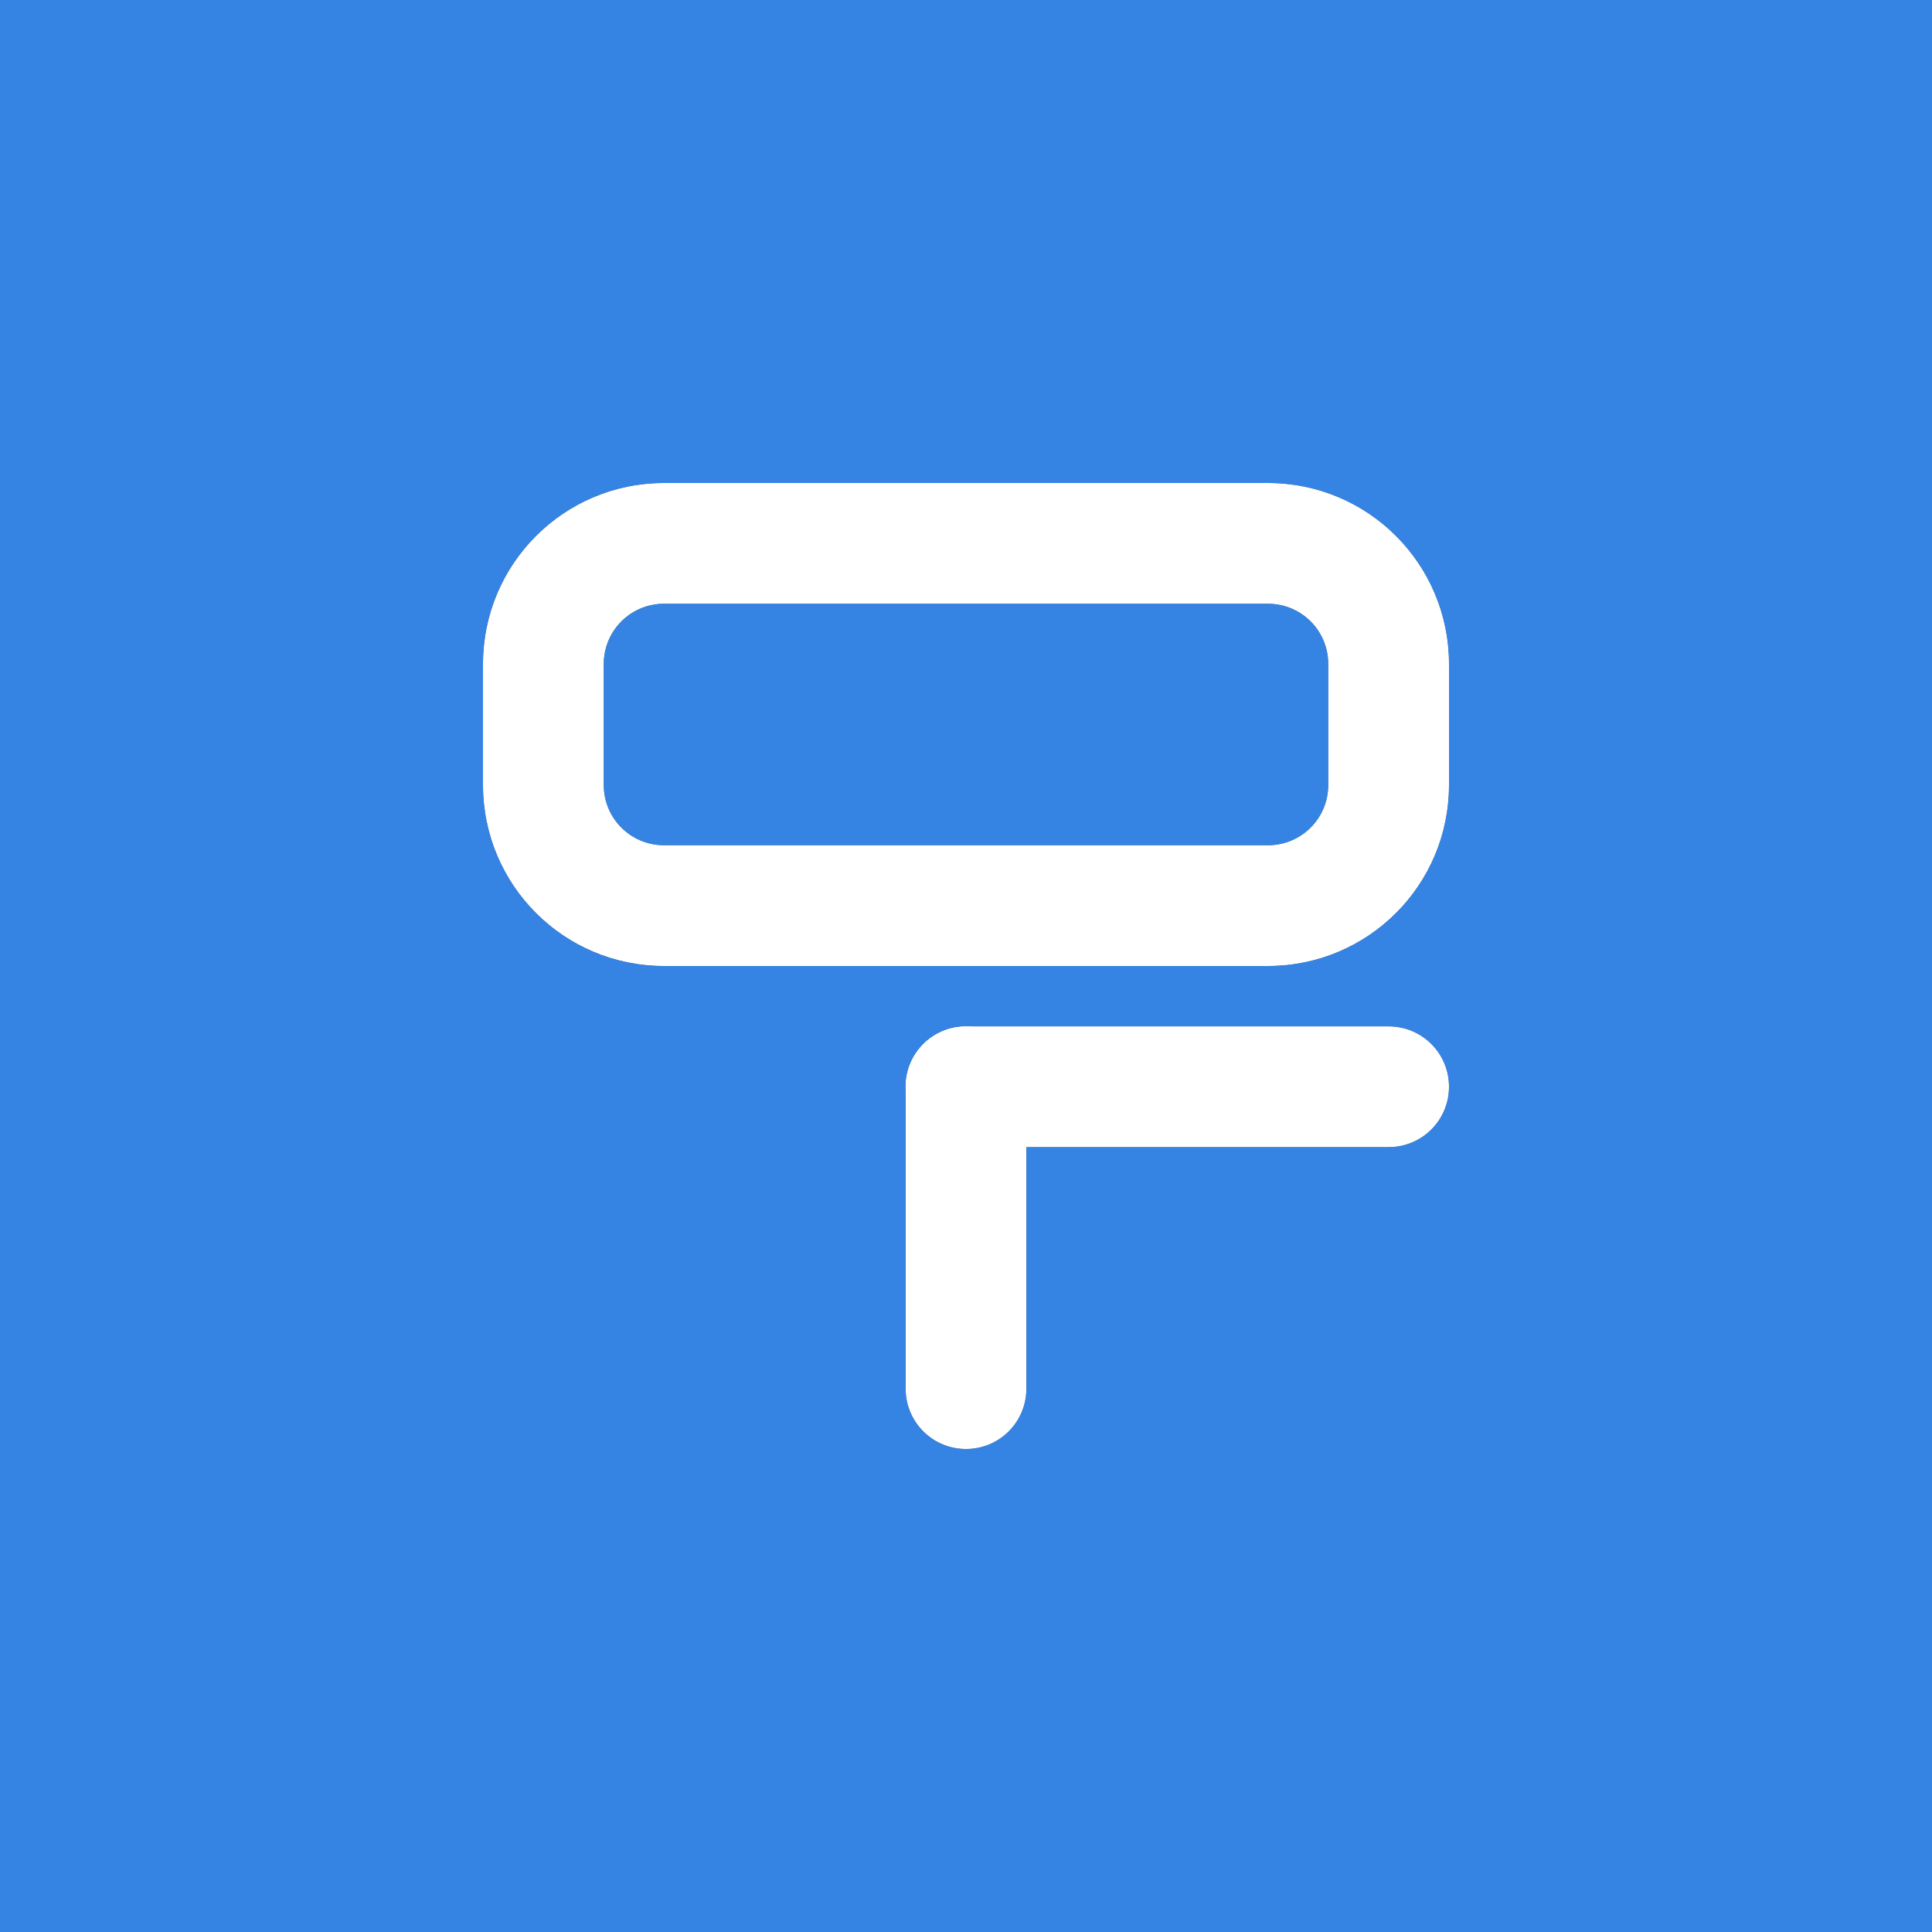
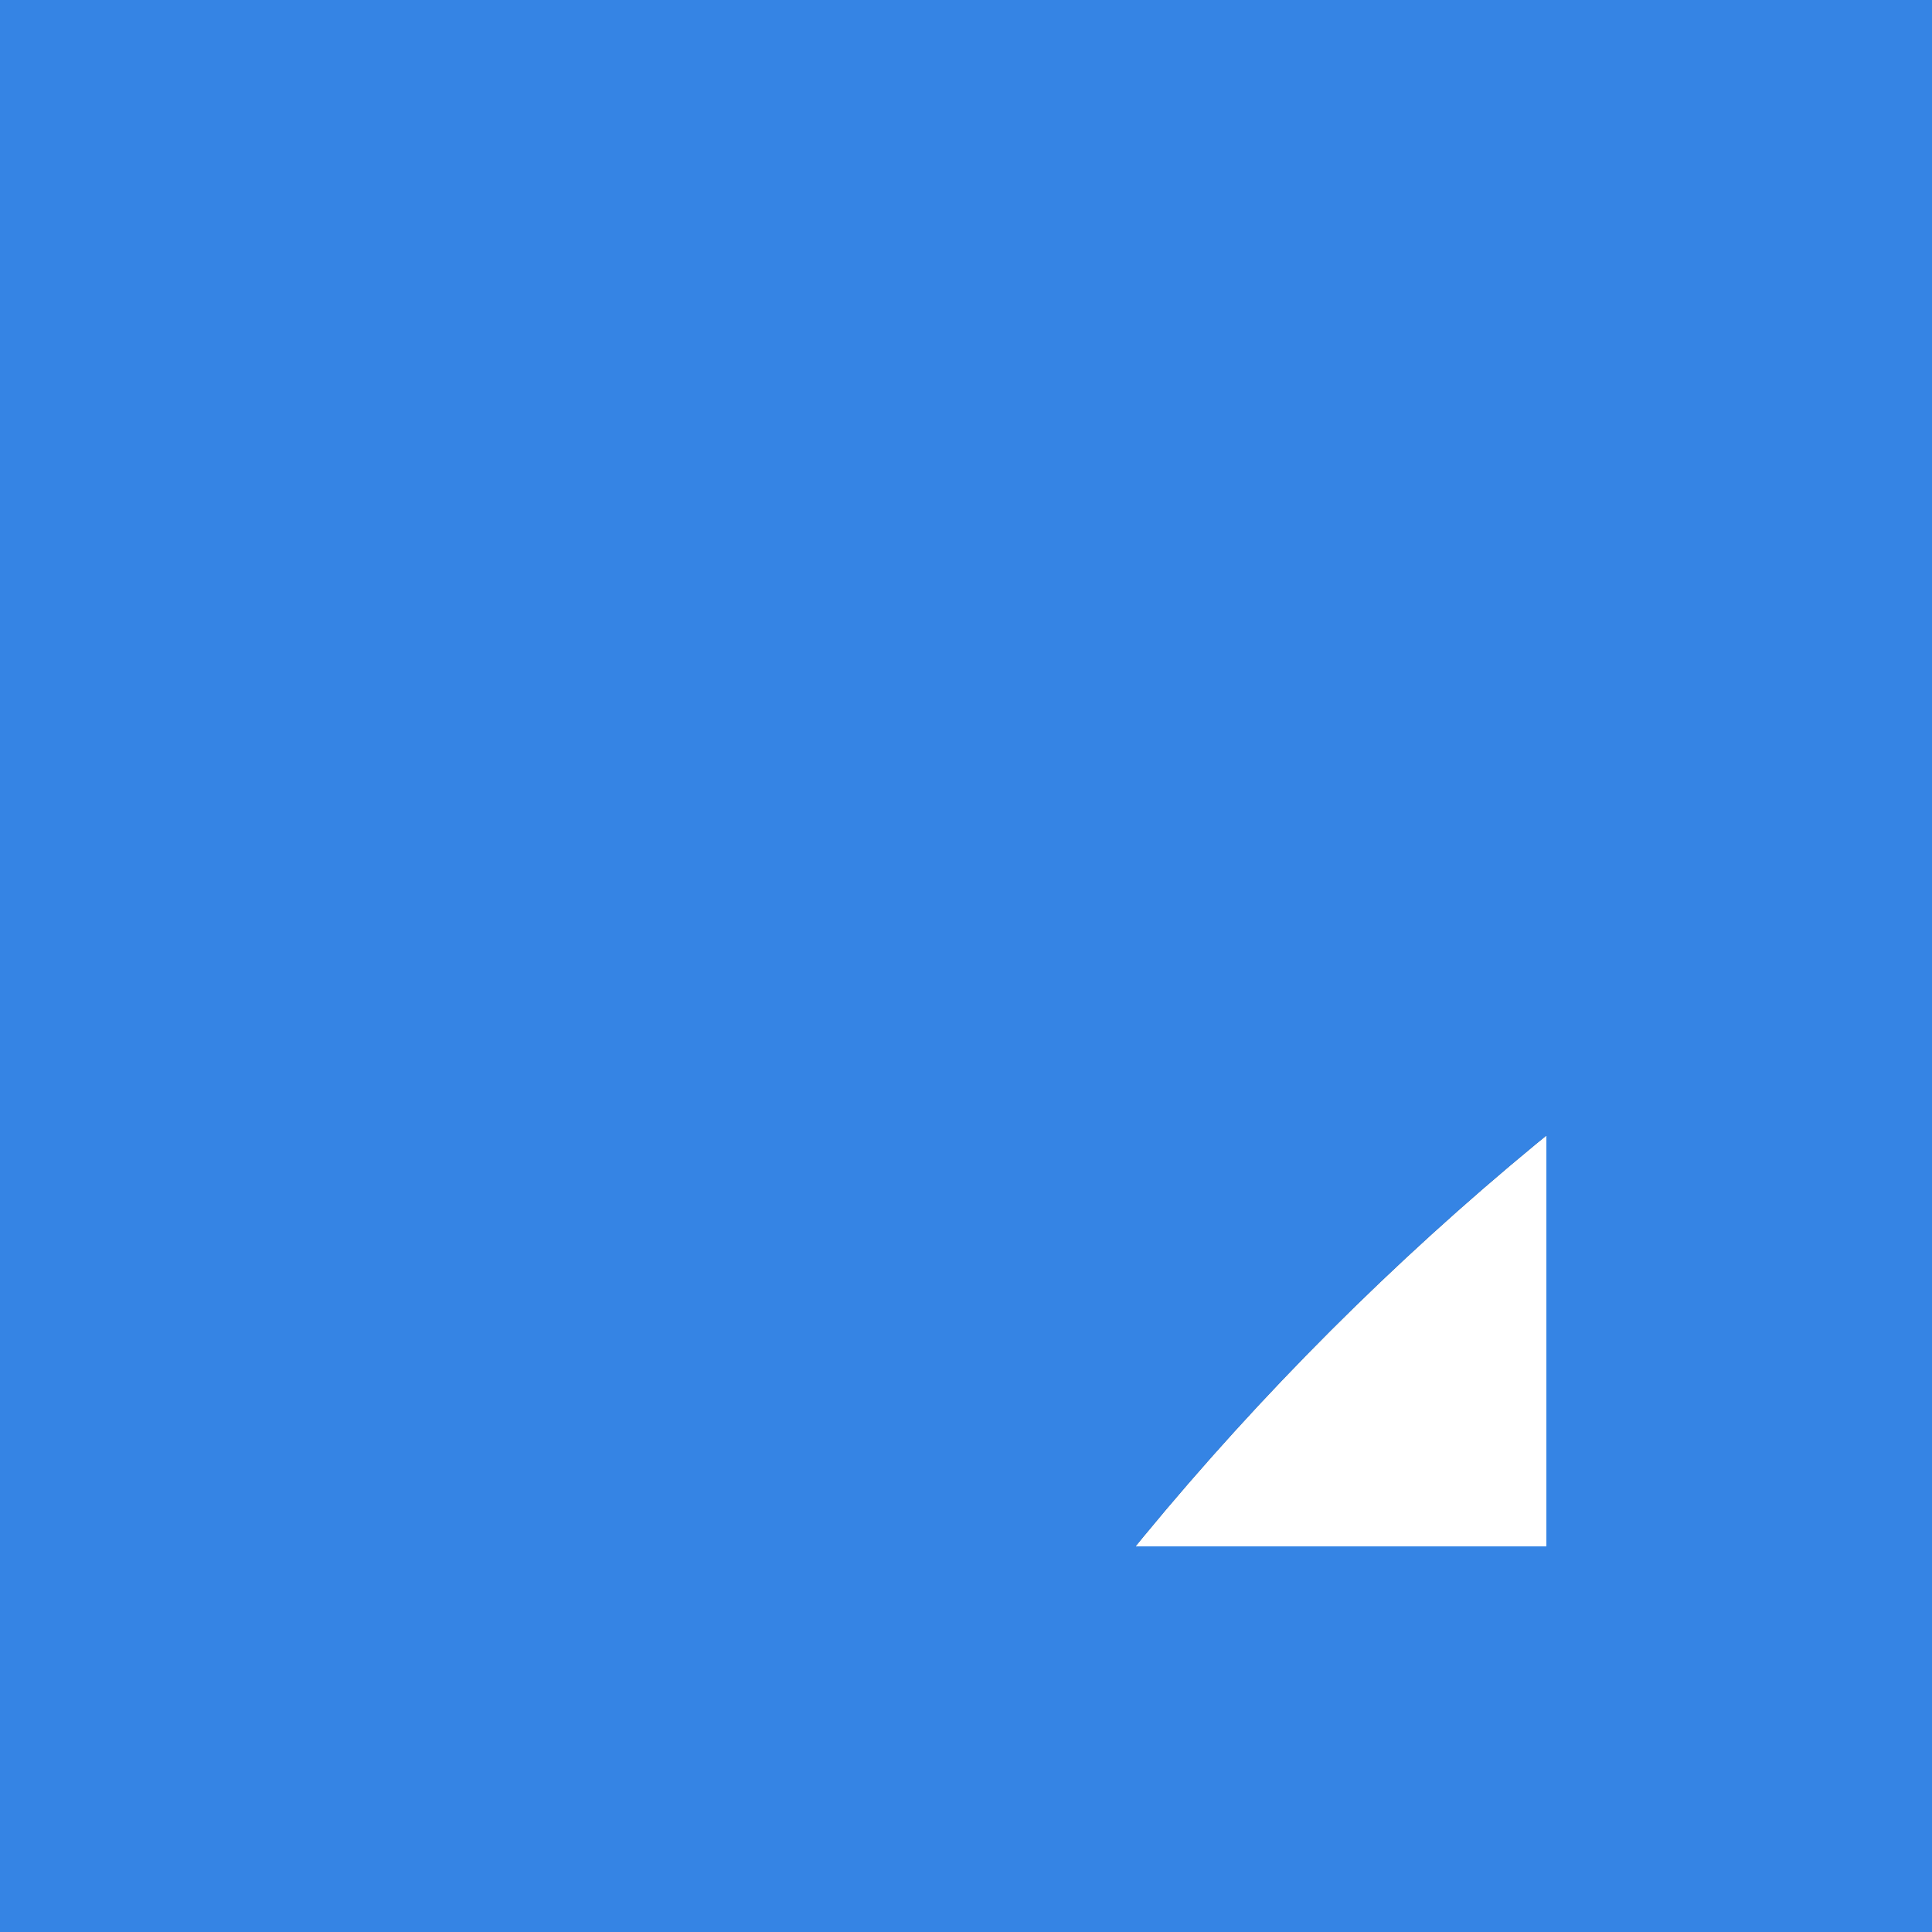
- <svg xmlns="http://www.w3.org/2000/svg" xmlns:xlink="http://www.w3.org/1999/xlink" width="256" height="256" version="1.1">
+ <svg xmlns="http://www.w3.org/2000/svg" xmlns:xlink="http://www.w3.org/1999/xlink" width="256" height="256">
  <defs>
-     <linearGradient id="Gradient" x1="0" x2="0" y1="0" y2="1">
-       <stop offset="0%" style="stop-color:#3584E4;stop-opacity:1" />
-       <stop offset="100%" style="stop-color:#3584E4;stop-opacity:1" />
+     <linearGradient id="a" x1="0" x2="0" y1="0" y2="1">
+       <stop offset="0%" style="stop-color:#3584e4;stop-opacity:1" />
+       <stop offset="100%" style="stop-color:#3584e4;stop-opacity:1" />
    </linearGradient>
-     <filter id="alpha-to-white">
-       <feColorMatrix in="SourceGraphic" type="matrix" values="0 0 0 1 0                              0 0 0 1 0                              0 0 0 1 0                              0 0 0 1 0" />
+     <filter id="c">
+       <feColorMatrix in="SourceGraphic" values="0 0 0 1 0 0 0 0 1 0 0 0 0 1 0 0 0 0 1 0" />
    </filter>
-     <g id="child-svg">
-       <svg height="16px" viewBox="0 0 16 16" width="16px">
-         <g fill="#2e3436" stroke-width="207.866">
-           <path d="m 3 0 c -1.66 0 -3 1.34 -3 3 v 2 c 0 1.66 1.34 3 3 3 h 10 c 1.66 0 3 -1.34 3 -3 v -2 c -0 -1.66 -1.34 -3 -3 -3 z m 0 2 h 10 c 0.555 0 1 0.445 1 1 v 2 c 0 0.555 -0.445 1 -1 1 h -10 c -0.555 0 -1 -0.445 -1 -1 v -2 c -0 -0.555 0.445 -1 1 -1 z" paint-order="markers stroke fill" />
-           <path d="m 9 10 v 5 c 0 0.554 -0.446 1 -1 1 s -1 -0.446 -1 -1 v -5 c 0 -0.554 0.446 -1 1 -1 s 1 0.446 1 1 z" paint-order="markers stroke fill" />
-           <path d="m 8 9 h 7 c 0.554 0 1 0.446 1 1 s -0.446 1 -1 1 h -7 c -0.554 0 -1 -0.446 -1 -1 s 0.446 -1 1 -1 z" paint-order="markers stroke fill" />
-         </g>
-       </svg>
-     </g>
+     <svg id="b" width="16" height="16" viewBox="0 0 16 16">
+       <g fill="#2e3436" stroke-width="207.866" paint-order="markers stroke fill">
+         <path d="M3 0C1.34 0 0 1.34 0 3v2c0 1.66 1.34 3 3 3h10c1.66 0 3-1.34 3-3V3c0-1.66-1.34-3-3-3zm0 2h10c.555 0 1 .445 1 1v2c0 .555-.445 1-1 1H3c-.555 0-1-.445-1-1V3c0-.555.445-1 1-1zm6 8v5c0 .554-.446 1-1 1s-1-.446-1-1v-5c0-.554.446-1 1-1s1 .446 1 1z" />
+         <path d="M8 9h7c.554 0 1 .446 1 1s-.446 1-1 1H8c-.554 0-1-.446-1-1s.446-1 1-1z" />
+       </g>
+     </svg>
  </defs>
-   <rect width="256" height="256" fill="url(#Gradient)" ry="0" x="0" y="0" />
-   <use xlink:href="#child-svg" filter="url(#alpha-to-white)" transform="matrix(8,0,0,8,64,64)" />
+   <rect width="256" height="256" fill="url(#a)" ry="0" />
+   <use xlink:href="#b" filter="url(#c)" transform="matrix(8 0 0 8 64 64)" />
</svg>
